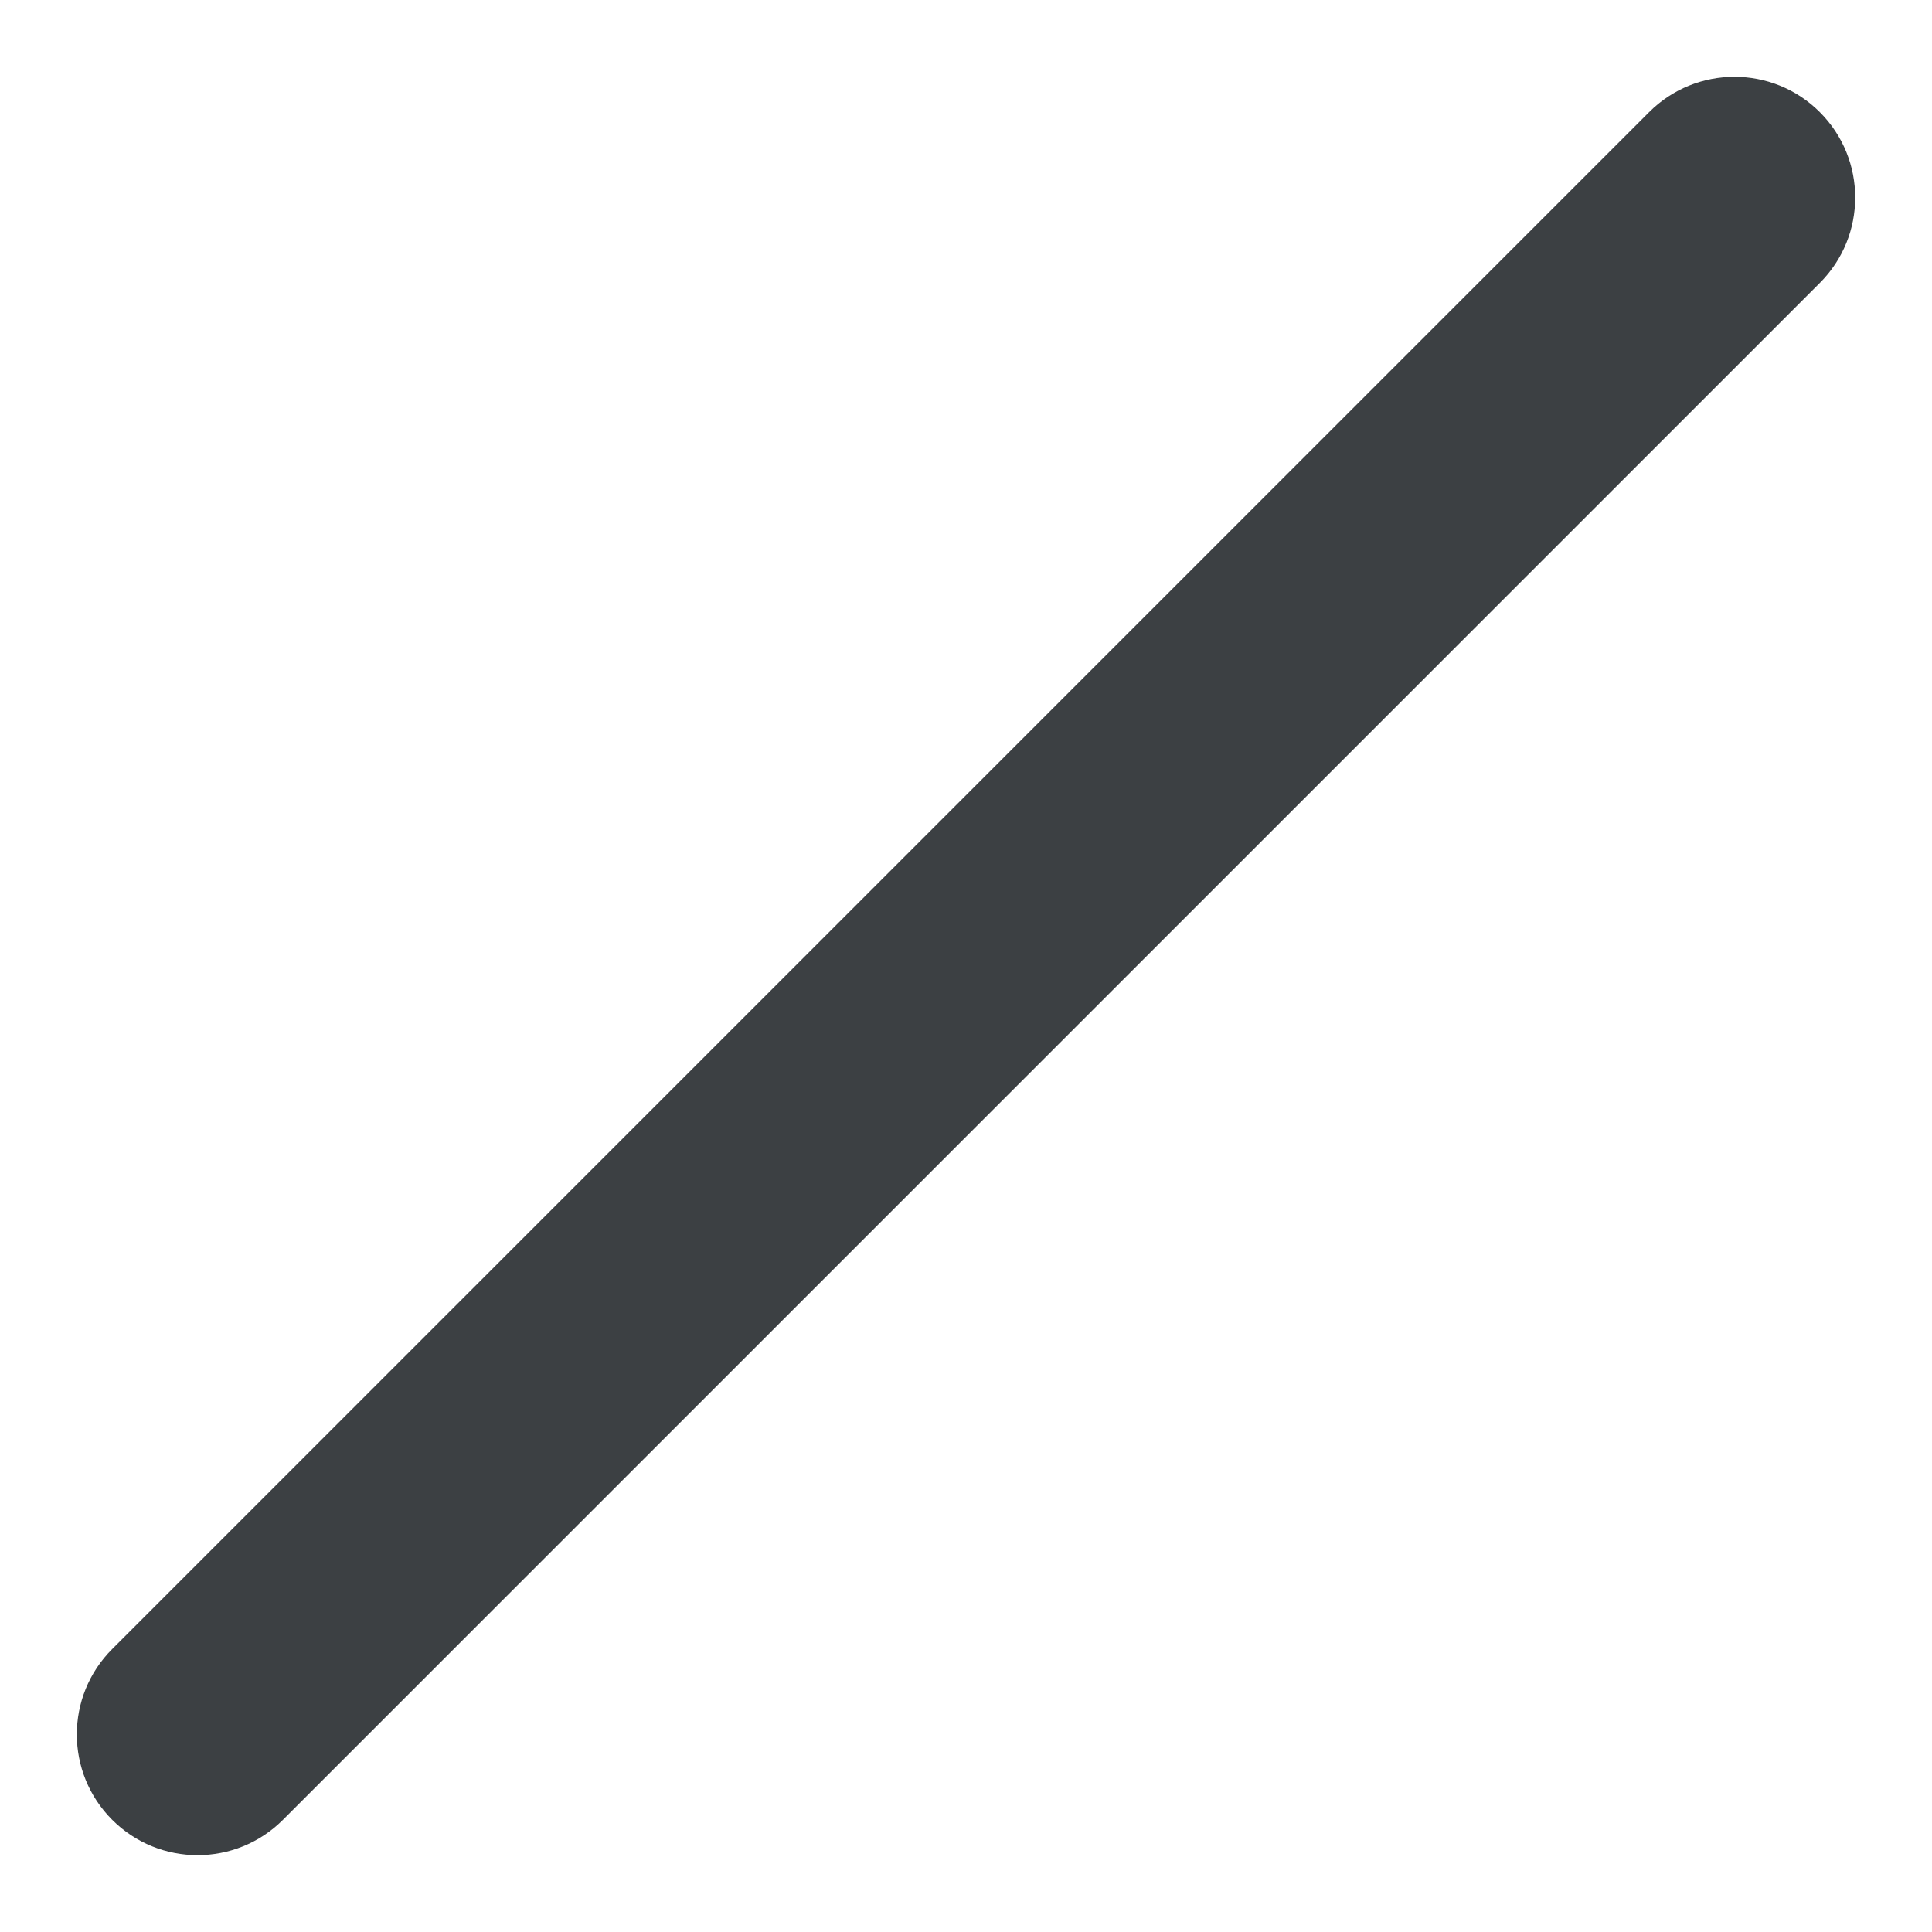
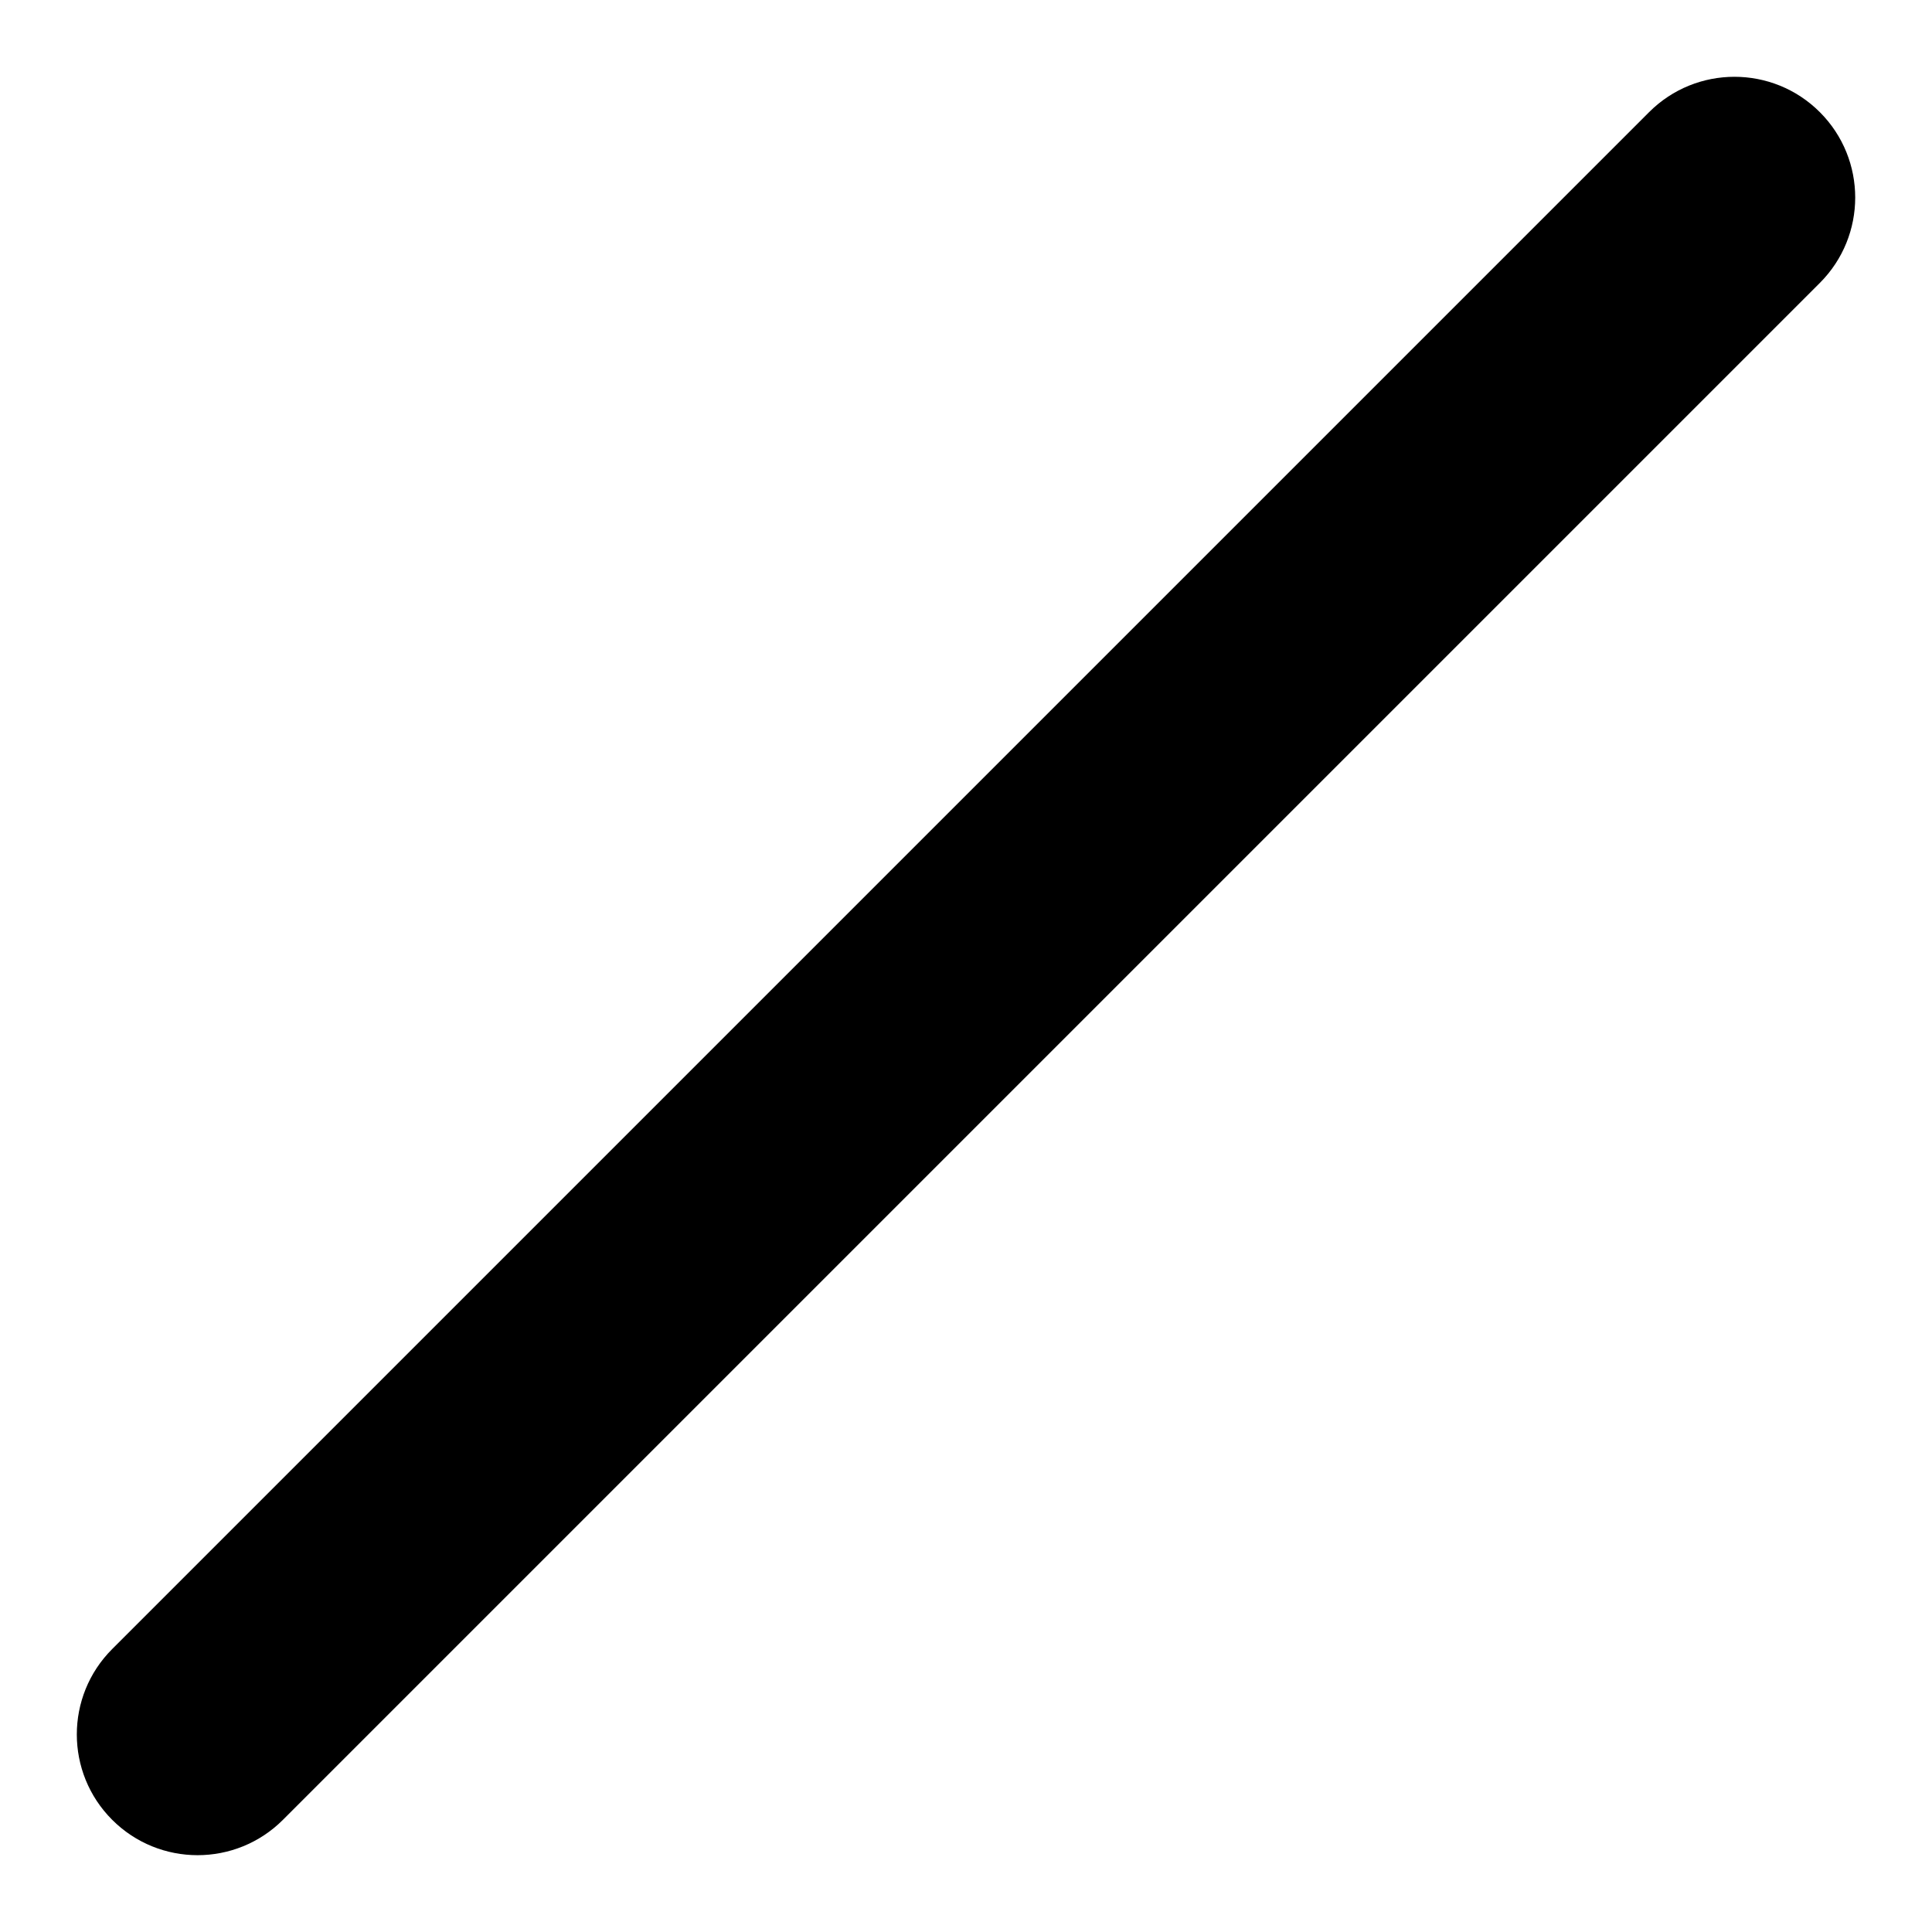
<svg xmlns="http://www.w3.org/2000/svg" width="16" height="16" viewBox="0 0 16 16" fill="none">
-   <rect x="0.222" y="14.364" width="20" height="2" rx="1" transform="rotate(-45 0.221802 14.364)" fill="#3C4043" />
+   <rect x="0.222" y="14.364" width="20" height="2" rx="1" transform="rotate(-45 0.221802 14.364)" fill="currentColor" />
</svg>
